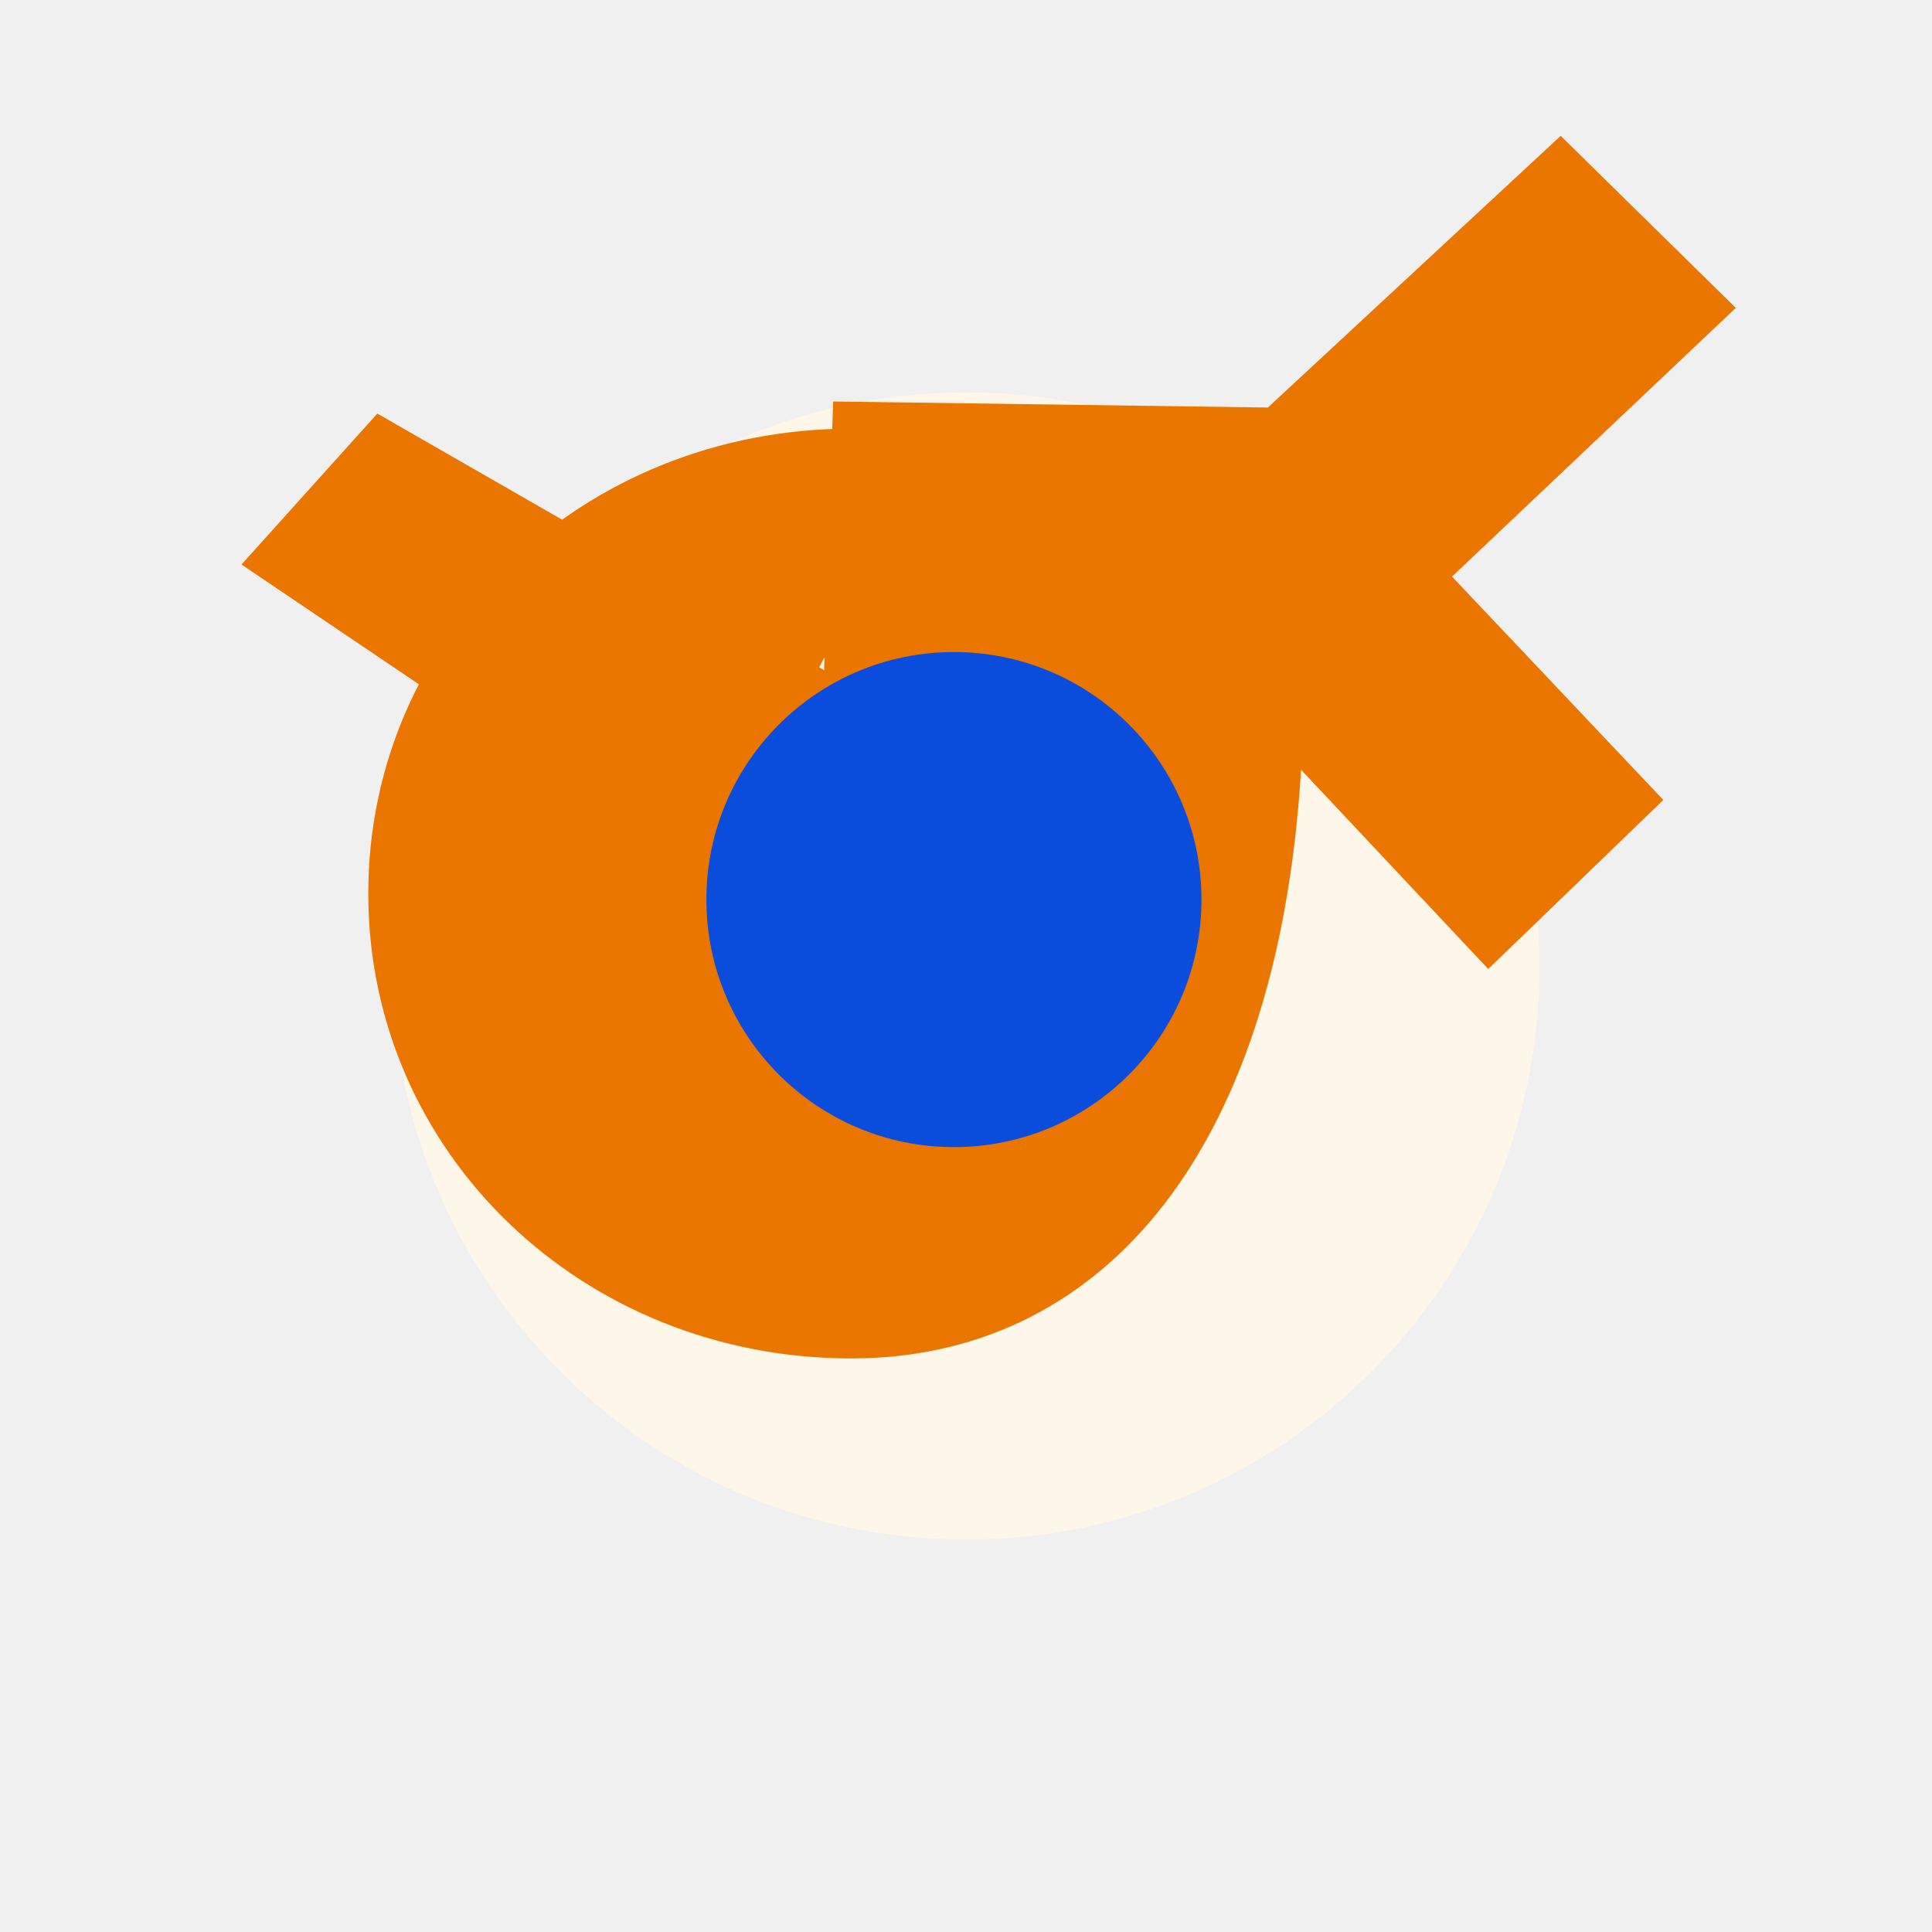
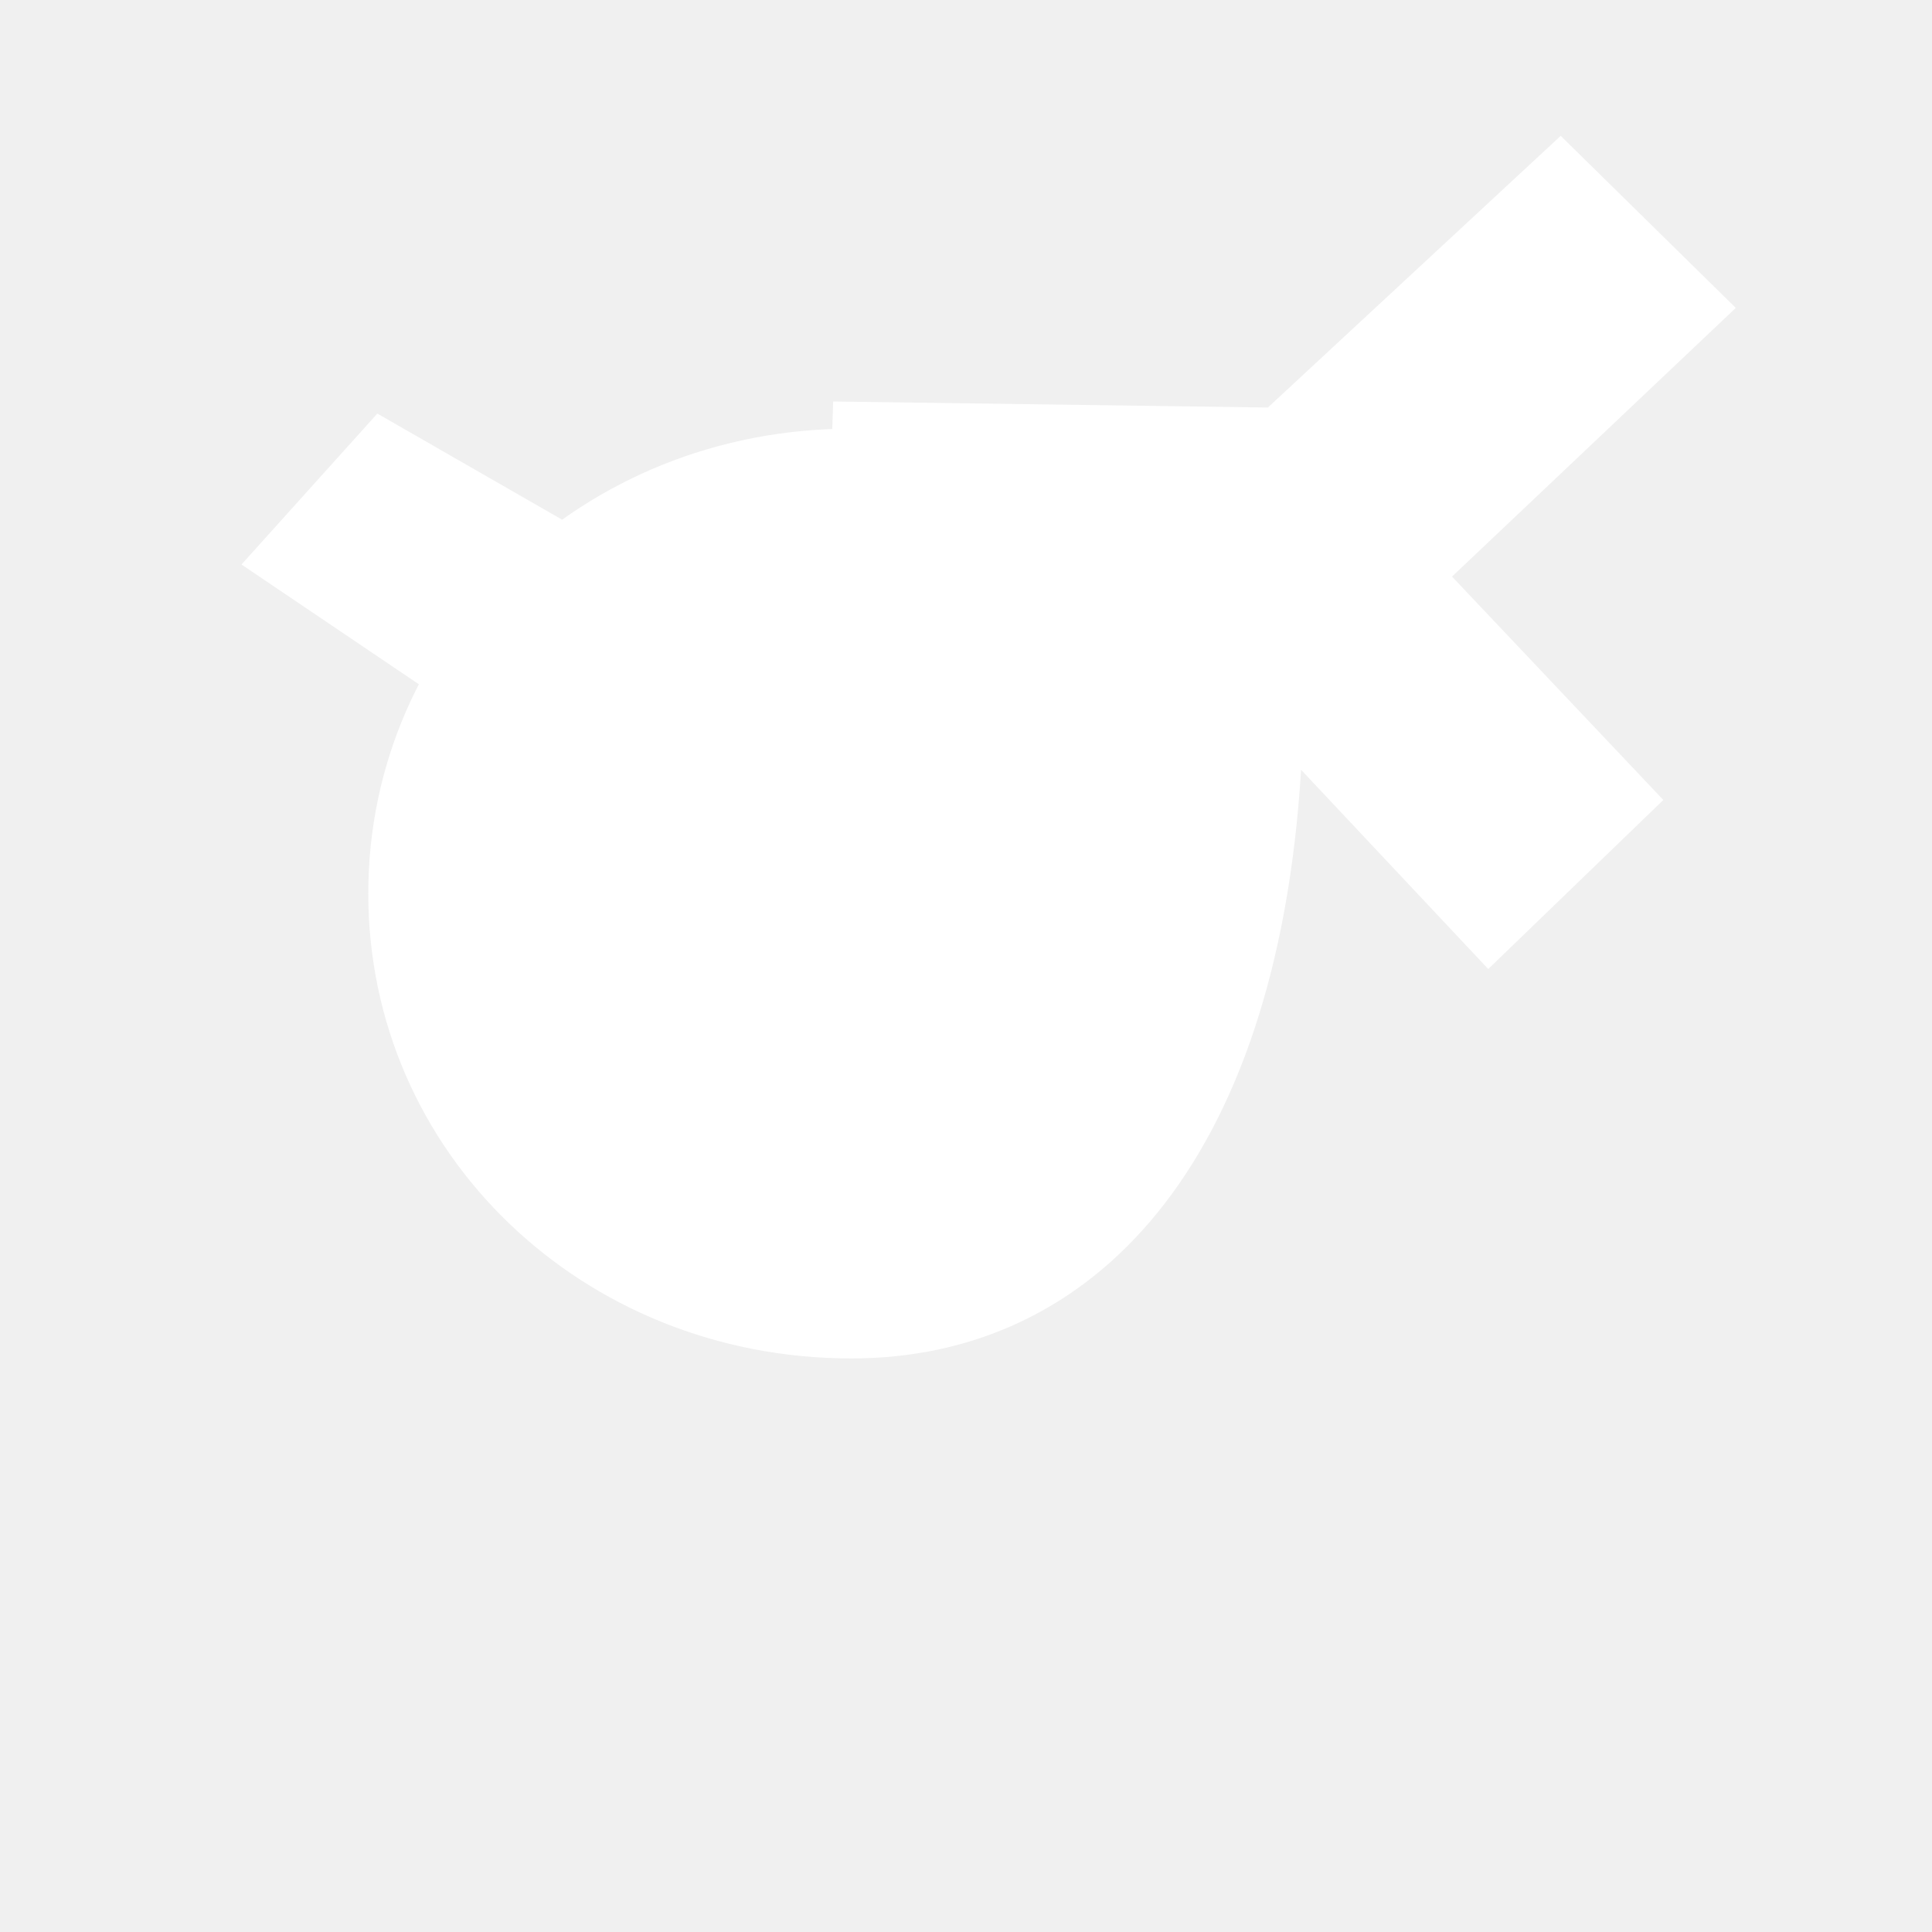
<svg xmlns="http://www.w3.org/2000/svg" viewBox="0 0 64 64" aria-hidden="true">
-   <circle cx="32" cy="32" r="19" fill="#fff6ea" />
-   <path fill="#ea7600" d="M23.4 29.1 8 18.7l4.5-5 14.8 8.5.3-8.9 14.4.2 9.7-9 5.8 5.7-9.4 8.9 7 7.4-5.8 5.6-6.2-6.6C42.3 38.6 36.2 45 28.2 45c-8.9 0-16-6.8-16-15.4s7.1-15.4 16-15.4c1 0 2 .1 3 .3Z" />
-   <circle cx="31.6" cy="29.8" r="8.2" fill="#0a4ddc" />
+   <path fill="#ffffff" d="M23.4 29.1 8 18.7l4.5-5 14.8 8.5.3-8.9 14.4.2 9.7-9 5.8 5.7-9.4 8.9 7 7.4-5.8 5.6-6.2-6.6C42.3 38.6 36.2 45 28.2 45c-8.9 0-16-6.8-16-15.4s7.1-15.4 16-15.4c1 0 2 .1 3 .3Z" />
+   <circle cx="31.6" cy="29.8" r="8.2" fill="none" stroke="#ffffff" stroke-width="4" />
</svg>
